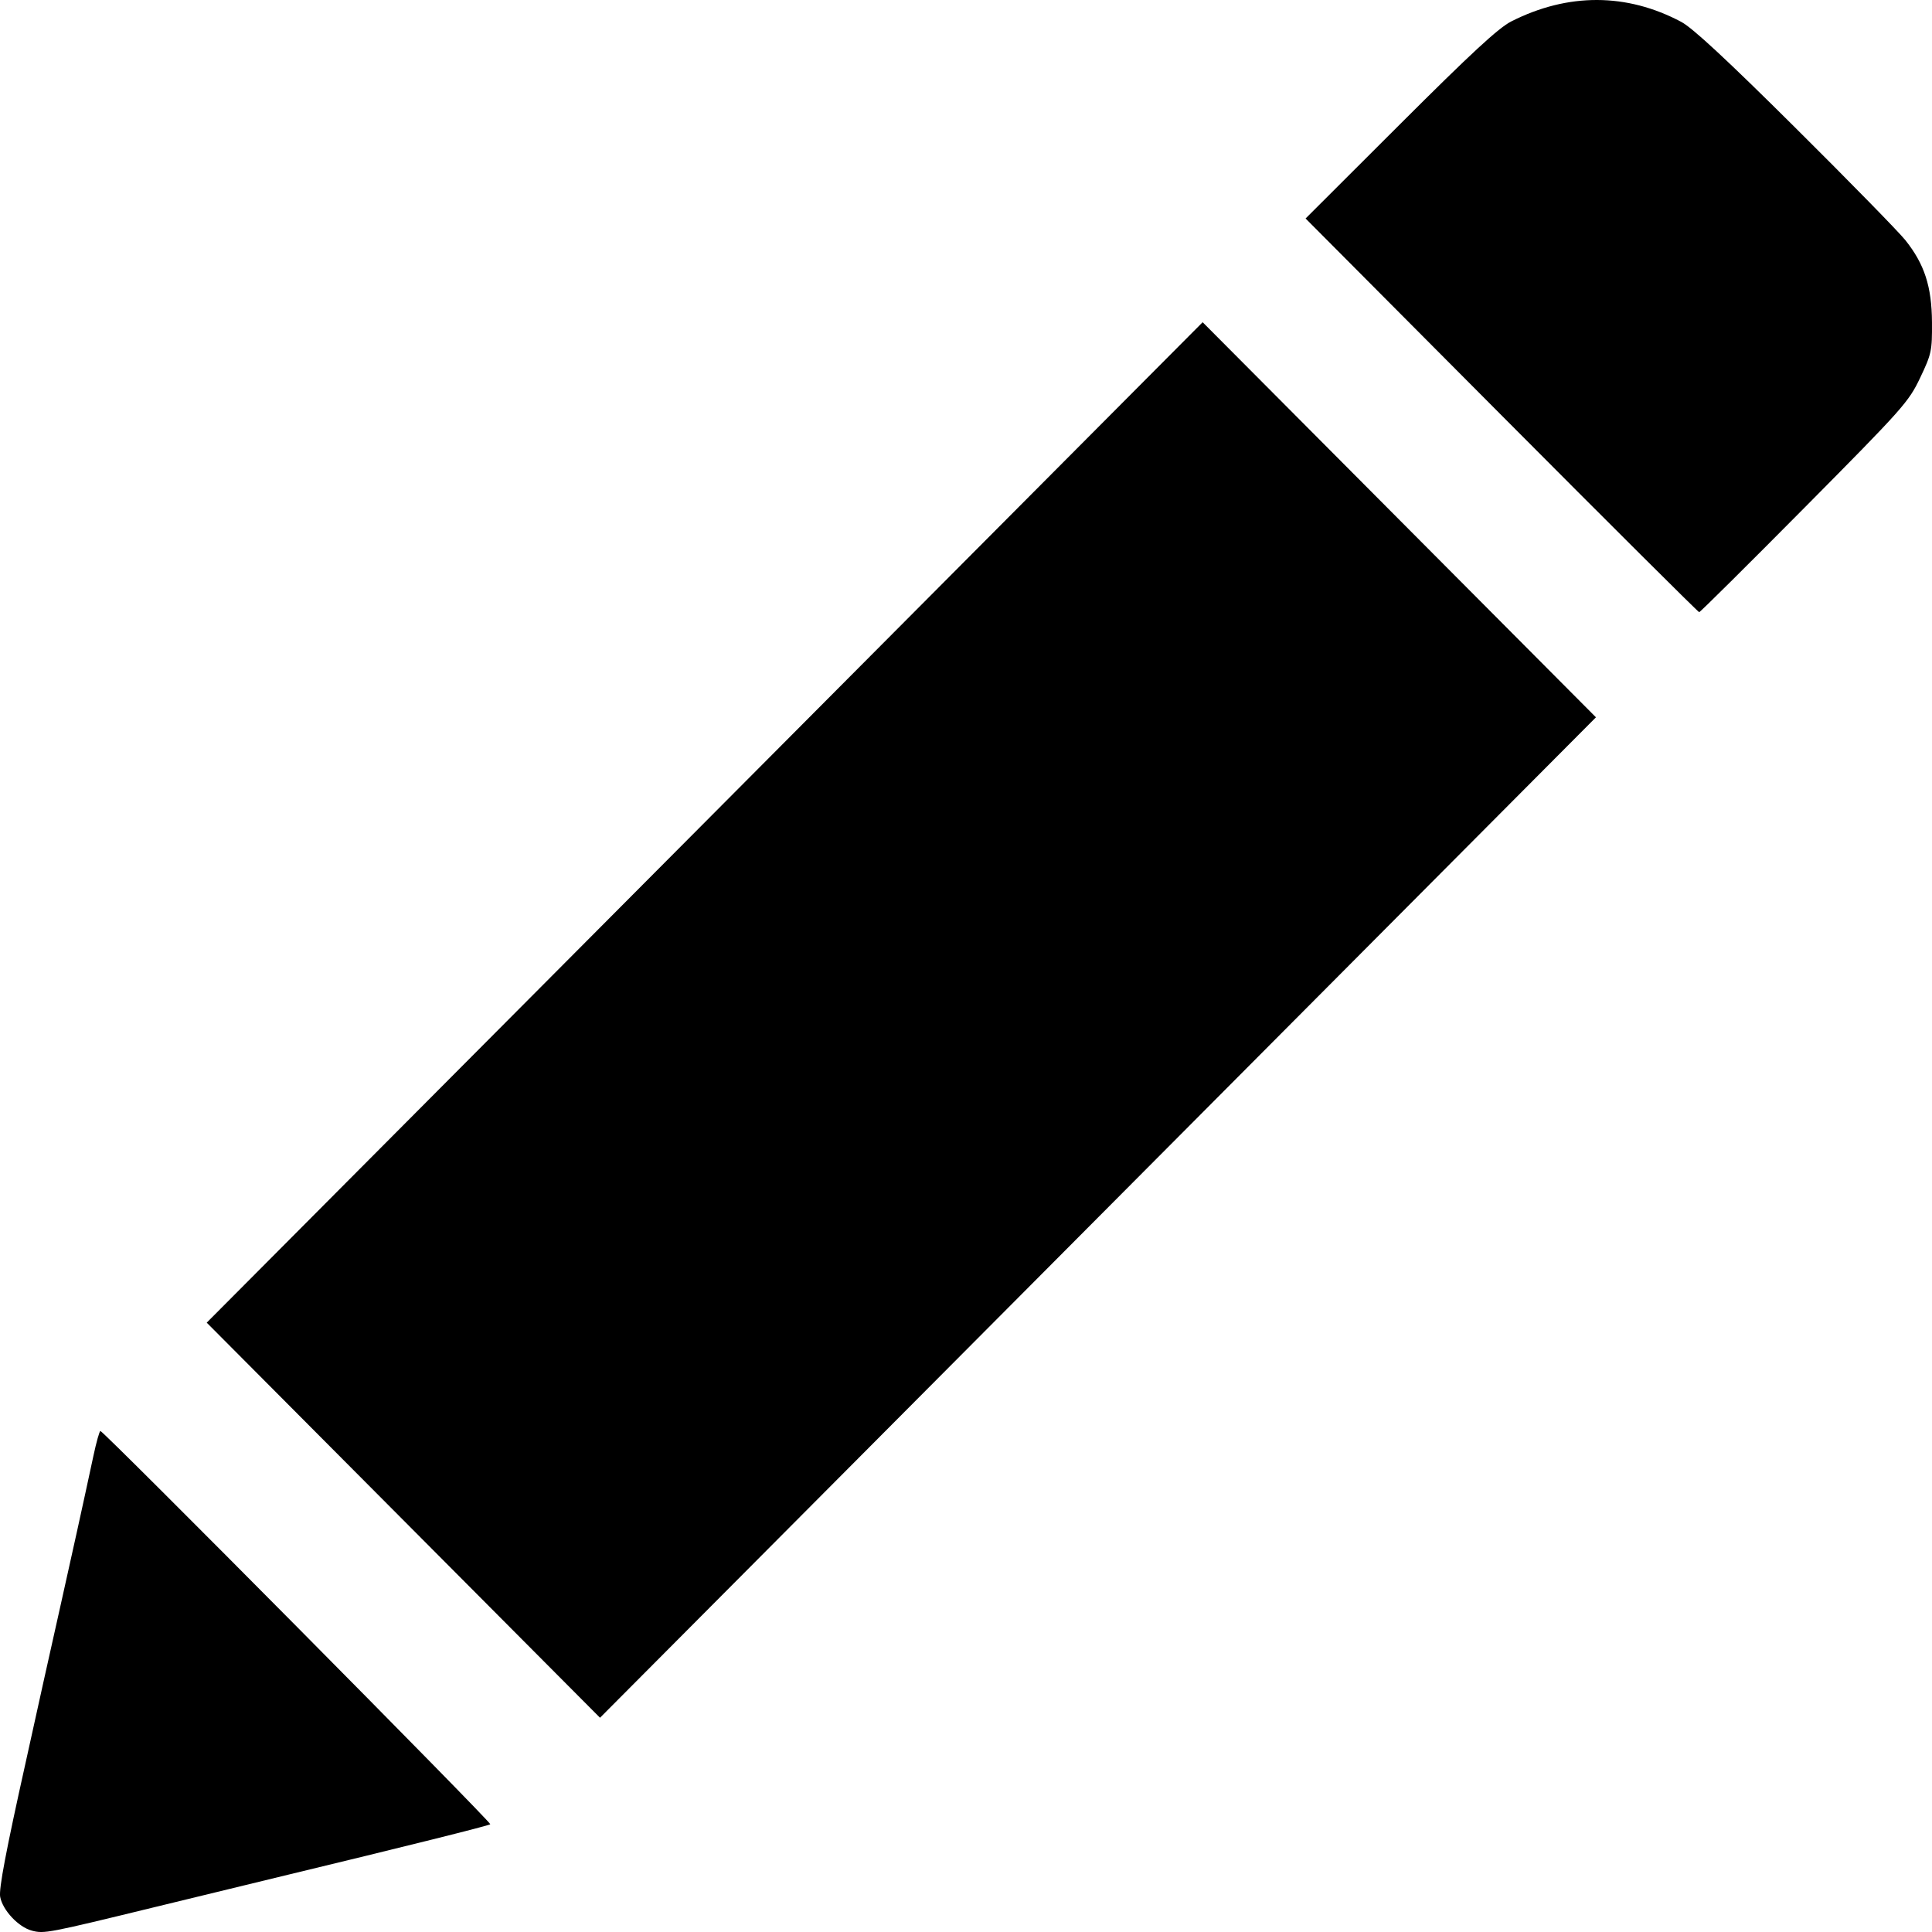
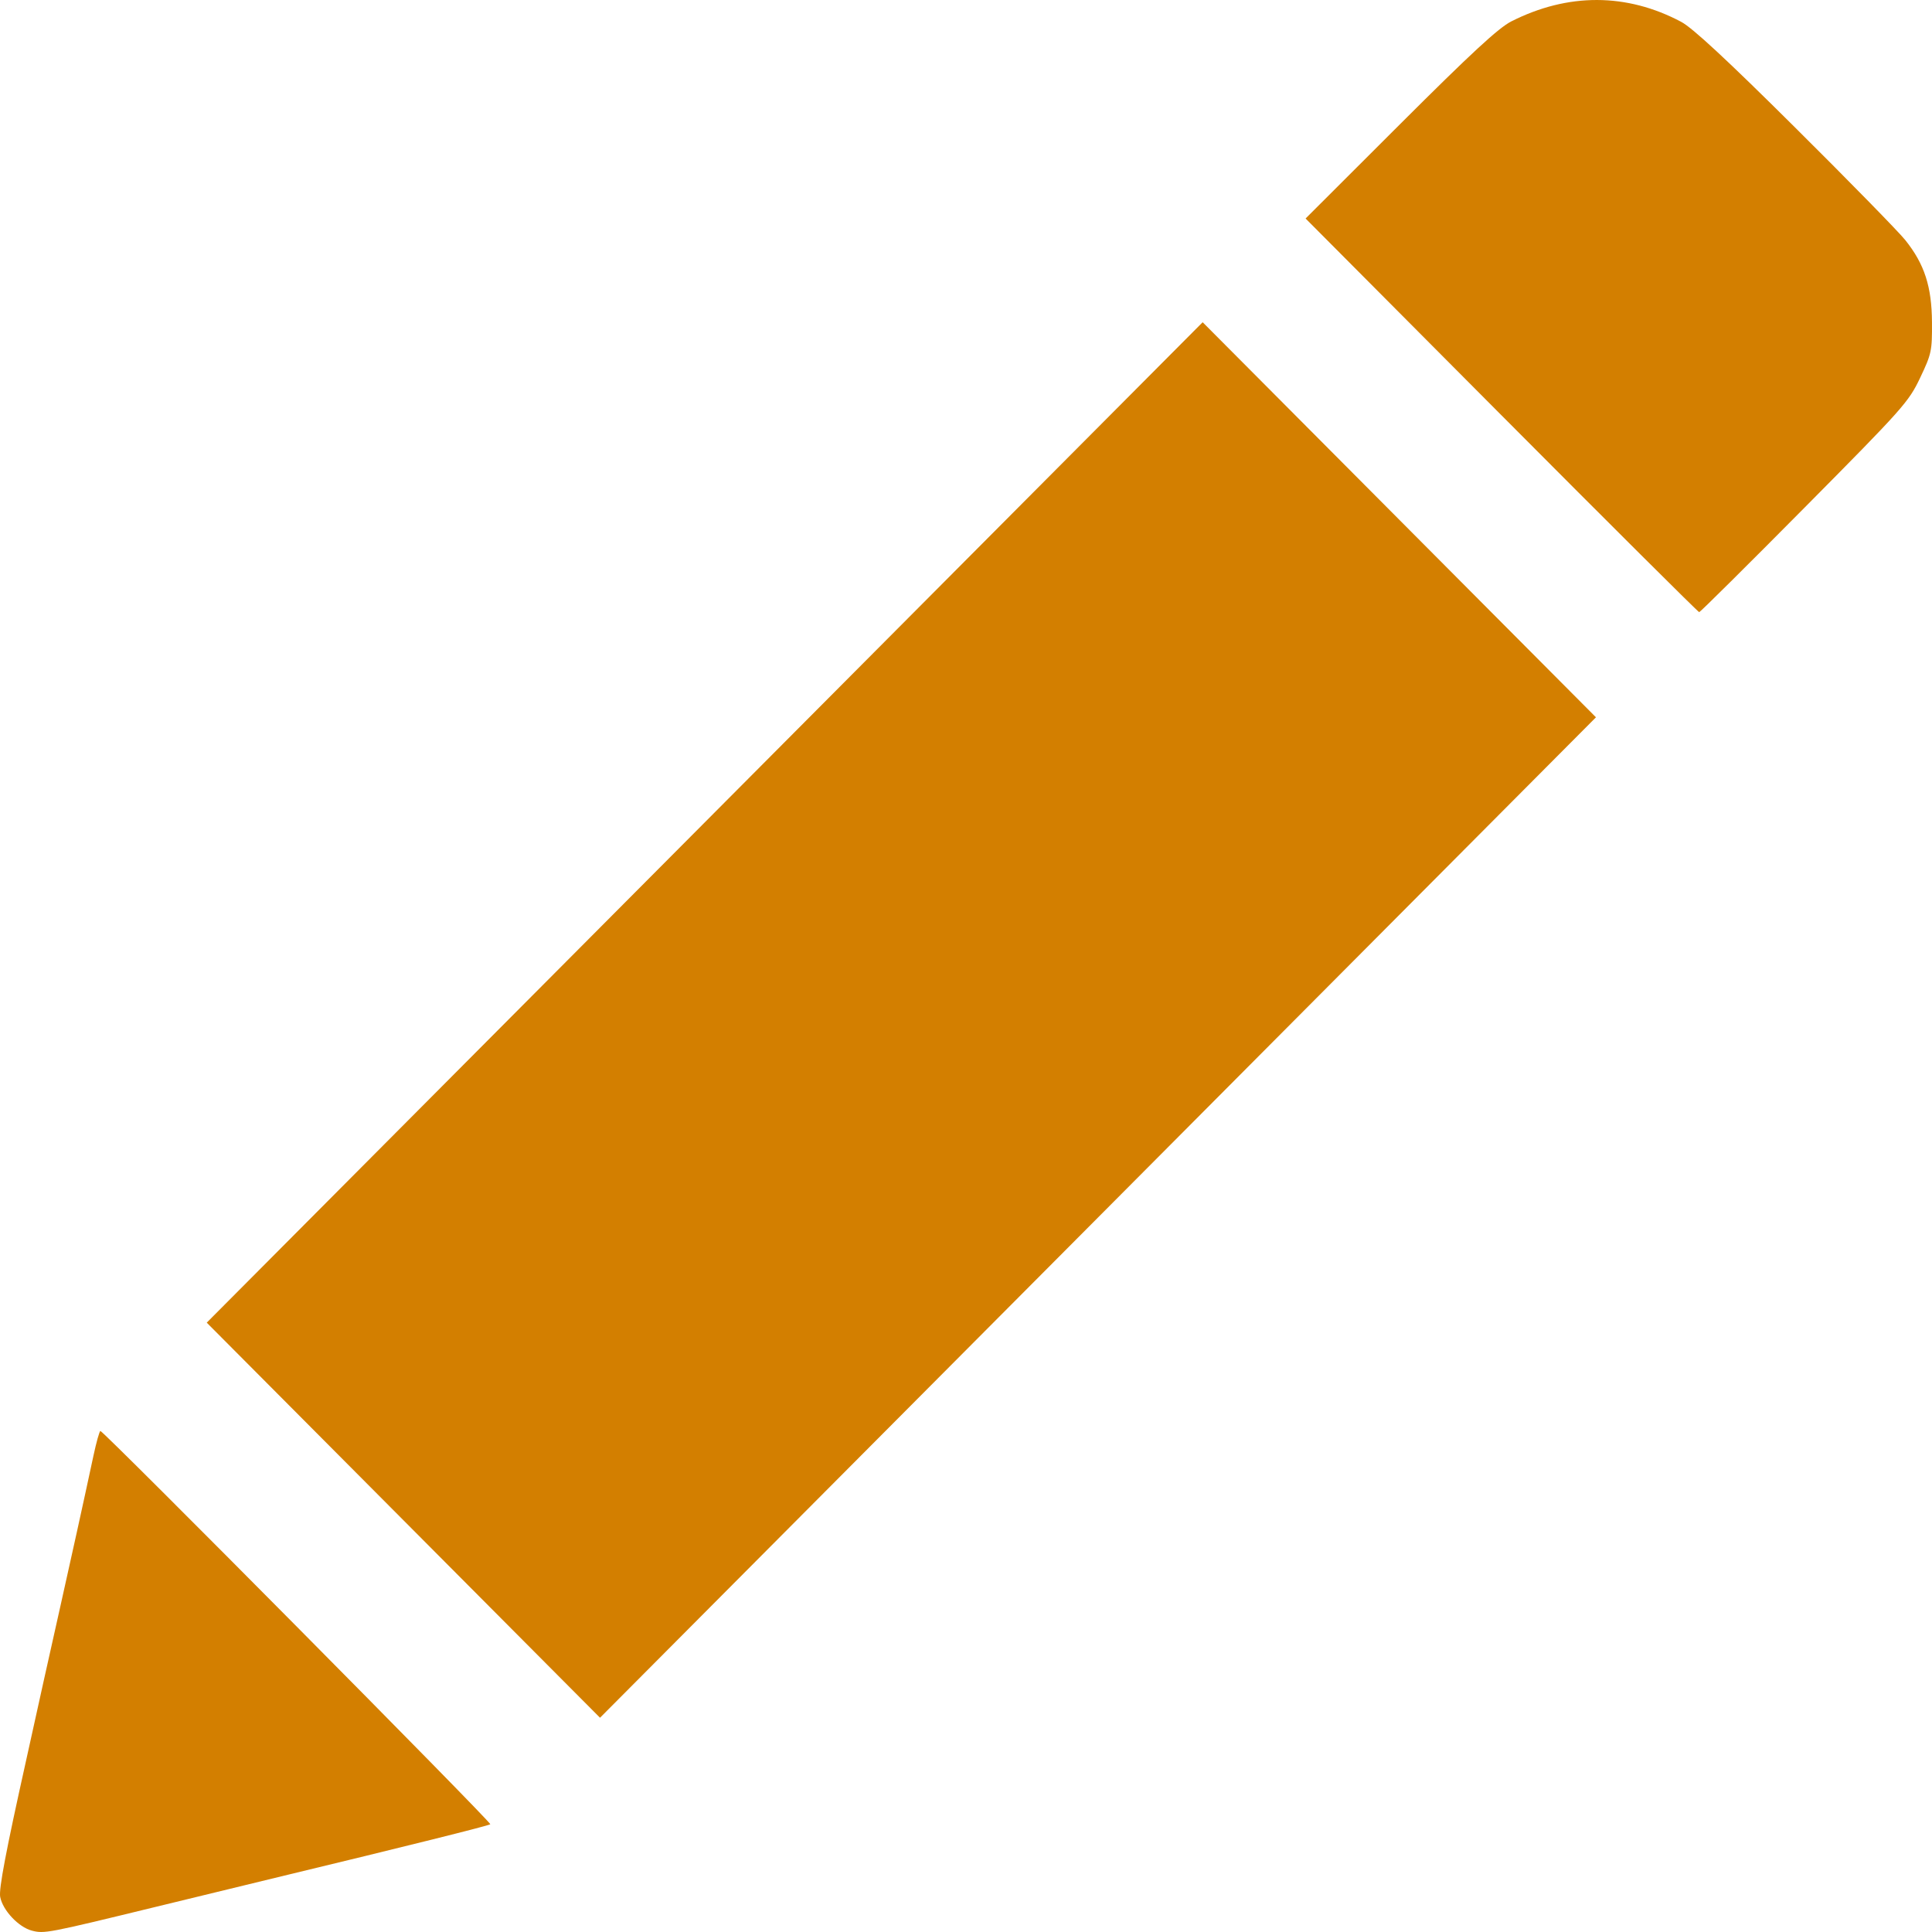
- <svg xmlns="http://www.w3.org/2000/svg" width="160mm" height="160mm" viewBox="0 0 160 160" version="1.1" id="svg8">
-   <defs id="defs2" />
-   <g id="layer1" transform="translate(-24.46538,-26.73465)">
-     <path style="fill:#000000;stroke-width:0.263" d="m 27.104,186.622 c -1.105,-0.29 -2.417,-1.688 -2.624,-2.796 -0.121,-0.65 0.476,-3.797 2.133,-11.233 2.011,-9.189 3.719,-16.556 5.592,-25.305 0.24,-1.125 0.499,-2.045 0.575,-2.045 0.264,0 32.421,32.434 32.289,32.568 -0.115,0.116 -7.04,1.842 -17.574,4.381 -1.661,0.4 -6.271,1.52 -10.244,2.489 -8.845,2.156 -9.125,2.209 -10.147,1.942 z M 41.586,136.271 C 69.079,108.654 96.572,81.037 124.064,53.42 134.921,64.326 145.779,75.233 156.636,86.139 129.143,113.756 101.649,141.374 74.156,168.991 63.299,158.085 52.443,147.178 41.586,136.271 Z M 148.815,61.131 132.589,44.83 140.41,37.021 c 5.913,-5.904 8.162,-7.982 9.221,-8.517 4.691,-2.373 9.551,-2.359 14.066,0.041 0.941,0.5 3.787,3.141 9.454,8.772 4.46,4.431 8.559,8.62 9.109,9.309 1.582,1.981 2.185,3.841 2.204,6.795 0.015,2.374 -0.036,2.618 -0.982,4.606 -0.951,2 -1.403,2.508 -9.575,10.752 -4.717,4.759 -8.642,8.653 -8.722,8.653 -0.08,0 -7.446,-7.335 -16.37,-16.301 z" id="path826" />
-   </g>
+ <svg xmlns="http://www.w3.org/2000/svg" width="160mm" height="160mm" viewBox="0 0 160 160">
+   <path d="M2.639 159.887c-1.105-.29-2.417-1.687-2.624-2.796-.121-.65.476-3.796 2.133-11.233 2.011-9.189 3.719-16.556 5.592-25.305.24-1.124.5-2.045.575-2.045.265 0 32.422 32.435 32.29 32.568-.116.116-7.04 1.842-17.575 4.38-1.661.401-6.271 1.521-10.244 2.49-8.845 2.155-9.125 2.209-10.147 1.941zm14.482-50.35l82.478-82.851 32.572 32.718-82.48 82.852-32.57-32.72zm107.228-75.14l-16.226-16.301 7.821-7.81c5.913-5.903 8.163-7.981 9.221-8.517 4.69-2.372 9.55-2.358 14.066.041.94.5 3.787 3.14 9.454 8.772 4.46 4.43 8.559 8.62 9.109 9.309 1.581 1.98 2.185 3.84 2.204 6.795.015 2.374-.036 2.617-.982 4.606-.95 2-1.402 2.508-9.575 10.752-4.717 4.76-8.642 8.653-8.721 8.653-.08 0-7.447-7.335-16.37-16.3z" fill="#d37f00" />
</svg>
